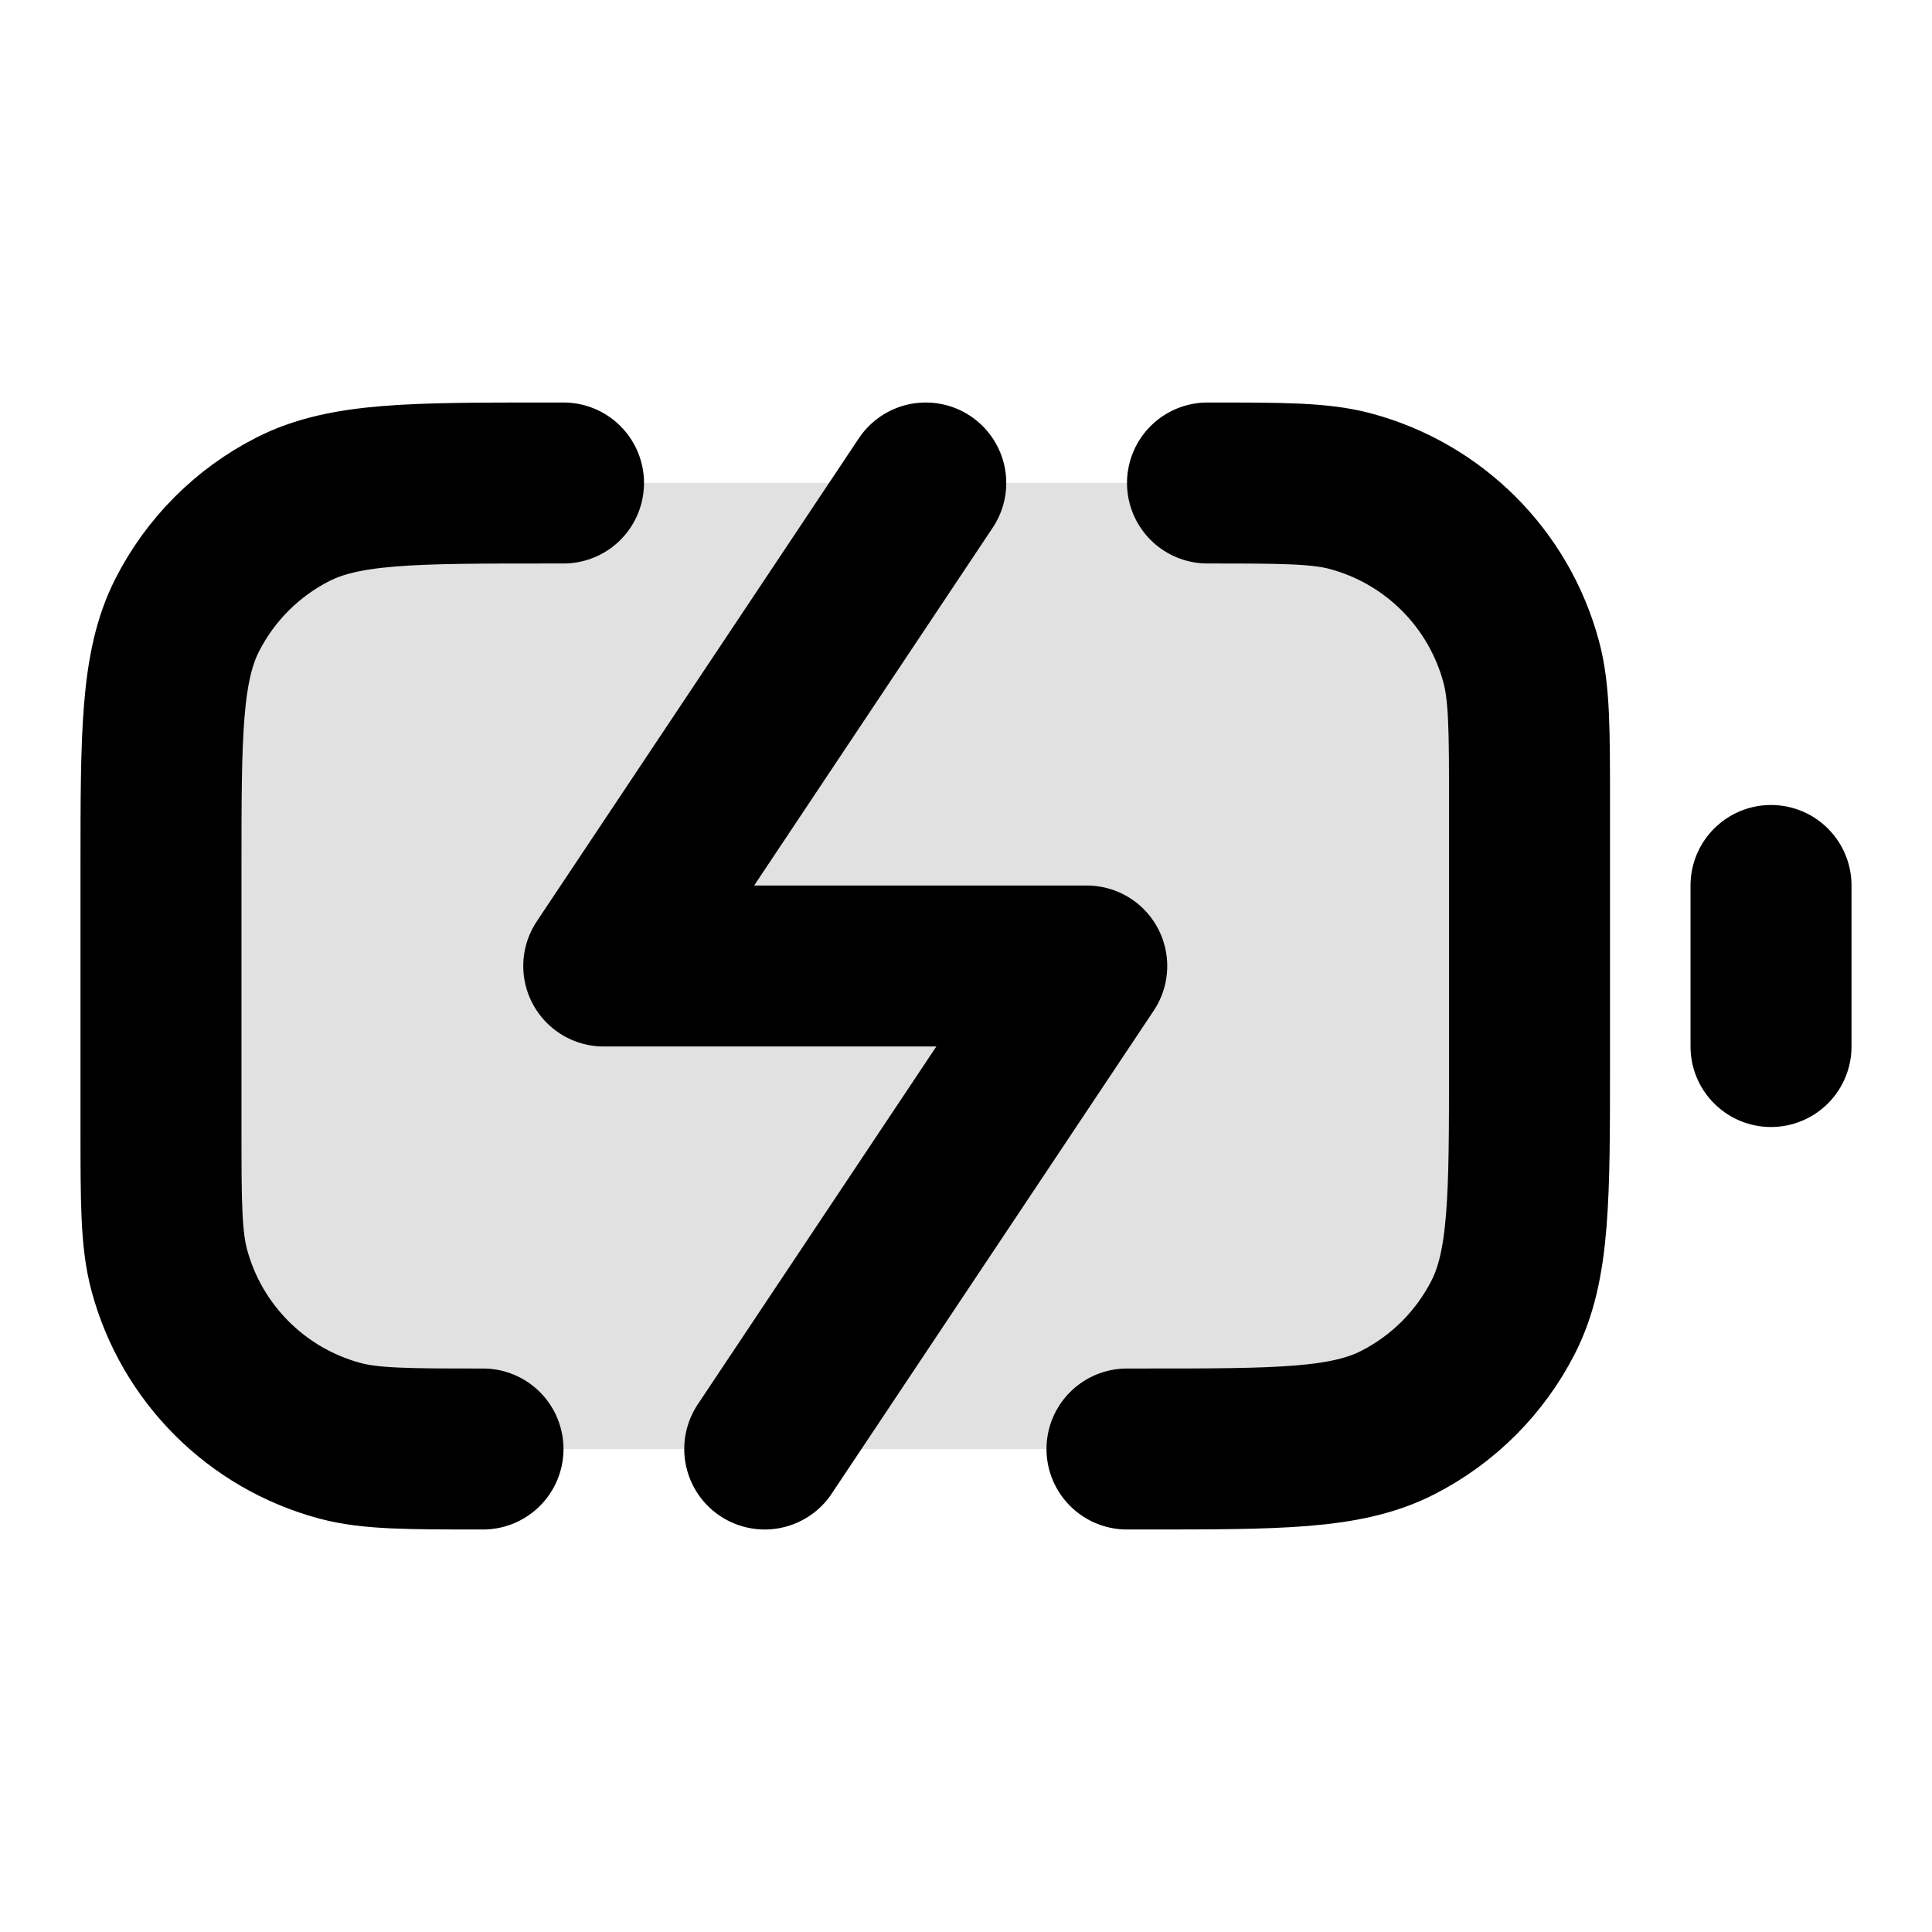
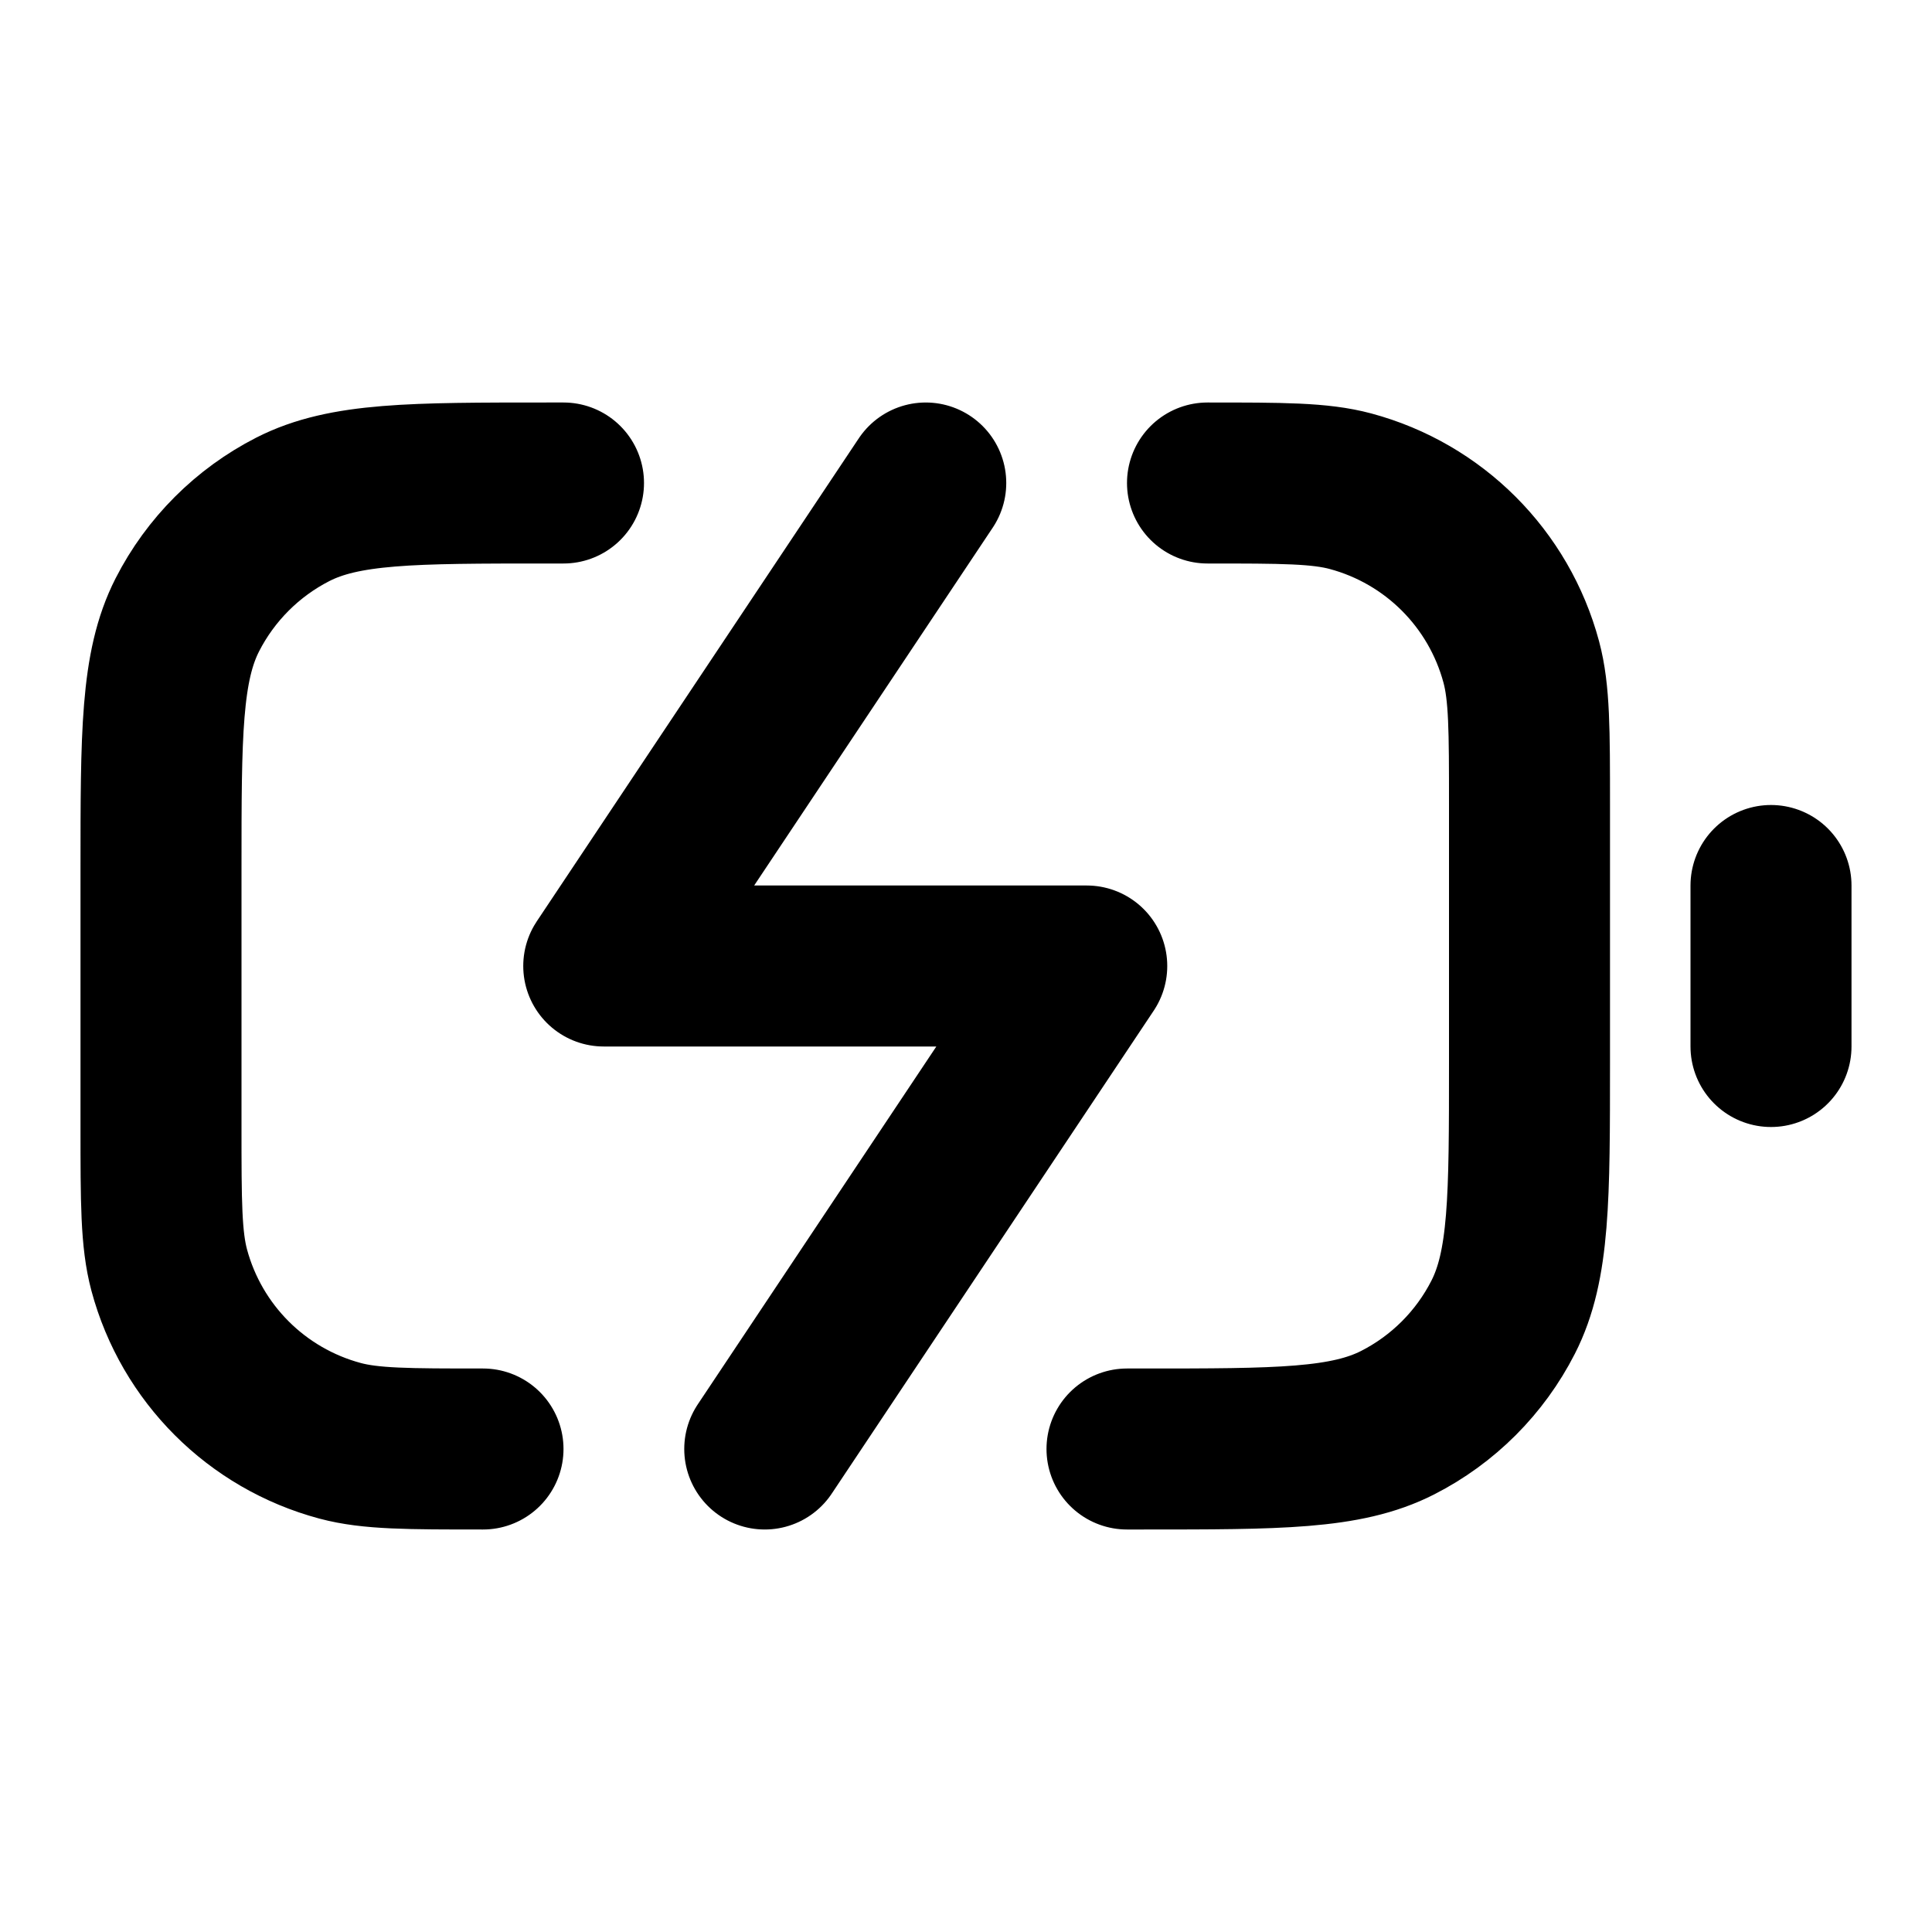
- <svg xmlns="http://www.w3.org/2000/svg" width="40" height="40" viewBox="0 0 40 40" fill="none">
-   <path opacity="0.12" d="M3.333 18C3.333 15.2 3.333 13.8 3.878 12.73C4.358 11.789 5.122 11.024 6.063 10.545C7.133 10 8.533 10 11.333 10H23.667C26.467 10 27.867 10 28.936 10.545C29.877 11.024 30.642 11.789 31.122 12.73C31.667 13.8 31.667 15.2 31.667 18V22C31.667 24.8 31.667 26.2 31.122 27.27C30.642 28.211 29.877 28.976 28.936 29.455C27.867 30 26.467 30 23.667 30H11.333C8.533 30 7.133 30 6.063 29.455C5.122 28.976 4.358 28.211 3.878 27.27C3.333 26.2 3.333 24.8 3.333 22V18Z" fill="black" />
-   <path d="M15.833 30L22.5 20H12.5L19.167 10M36.667 21.667V18.333M23.333 30H23.667C26.467 30 27.867 30 28.936 29.455C29.877 28.976 30.642 28.211 31.122 27.27C31.667 26.2 31.667 24.8 31.667 22V16.667C31.667 15.117 31.667 14.342 31.496 13.706C31.034 11.98 29.686 10.633 27.961 10.17C27.325 10 26.55 10 25 10M11.667 10H11.333C8.533 10 7.133 10 6.063 10.545C5.122 11.024 4.358 11.789 3.878 12.73C3.333 13.8 3.333 15.2 3.333 18V23.333C3.333 24.883 3.333 25.658 3.504 26.294C3.966 28.02 5.314 29.367 7.039 29.83C7.675 30 8.45 30 10 30" stroke="black" stroke-width="3.333" stroke-linecap="round" stroke-linejoin="round" />
+ <svg xmlns="http://www.w3.org/2000/svg" width="24" height="24" viewBox="0 0 24 24" fill="none">
+   <path d="M9.5 18L13.5 12H7.5L11.5 6M22 13V11M14 18H14.2C15.88 18 16.72 18 17.362 17.673C17.927 17.385 18.385 16.927 18.673 16.362C19 15.72 19 14.88 19 13.2V10C19 9.07 19 8.605 18.898 8.224C18.62 7.188 17.812 6.38 16.776 6.102C16.395 6 15.93 6 15 6M7 6H6.8C5.12 6 4.28 6 3.638 6.327C3.074 6.615 2.615 7.074 2.327 7.638C2 8.28 2 9.12 2 10.8V14C2 14.93 2 15.395 2.102 15.777C2.38 16.812 3.188 17.62 4.224 17.898C4.605 18 5.07 18 6 18" stroke="black" stroke-width="2" stroke-linecap="round" stroke-linejoin="round" />
</svg>
